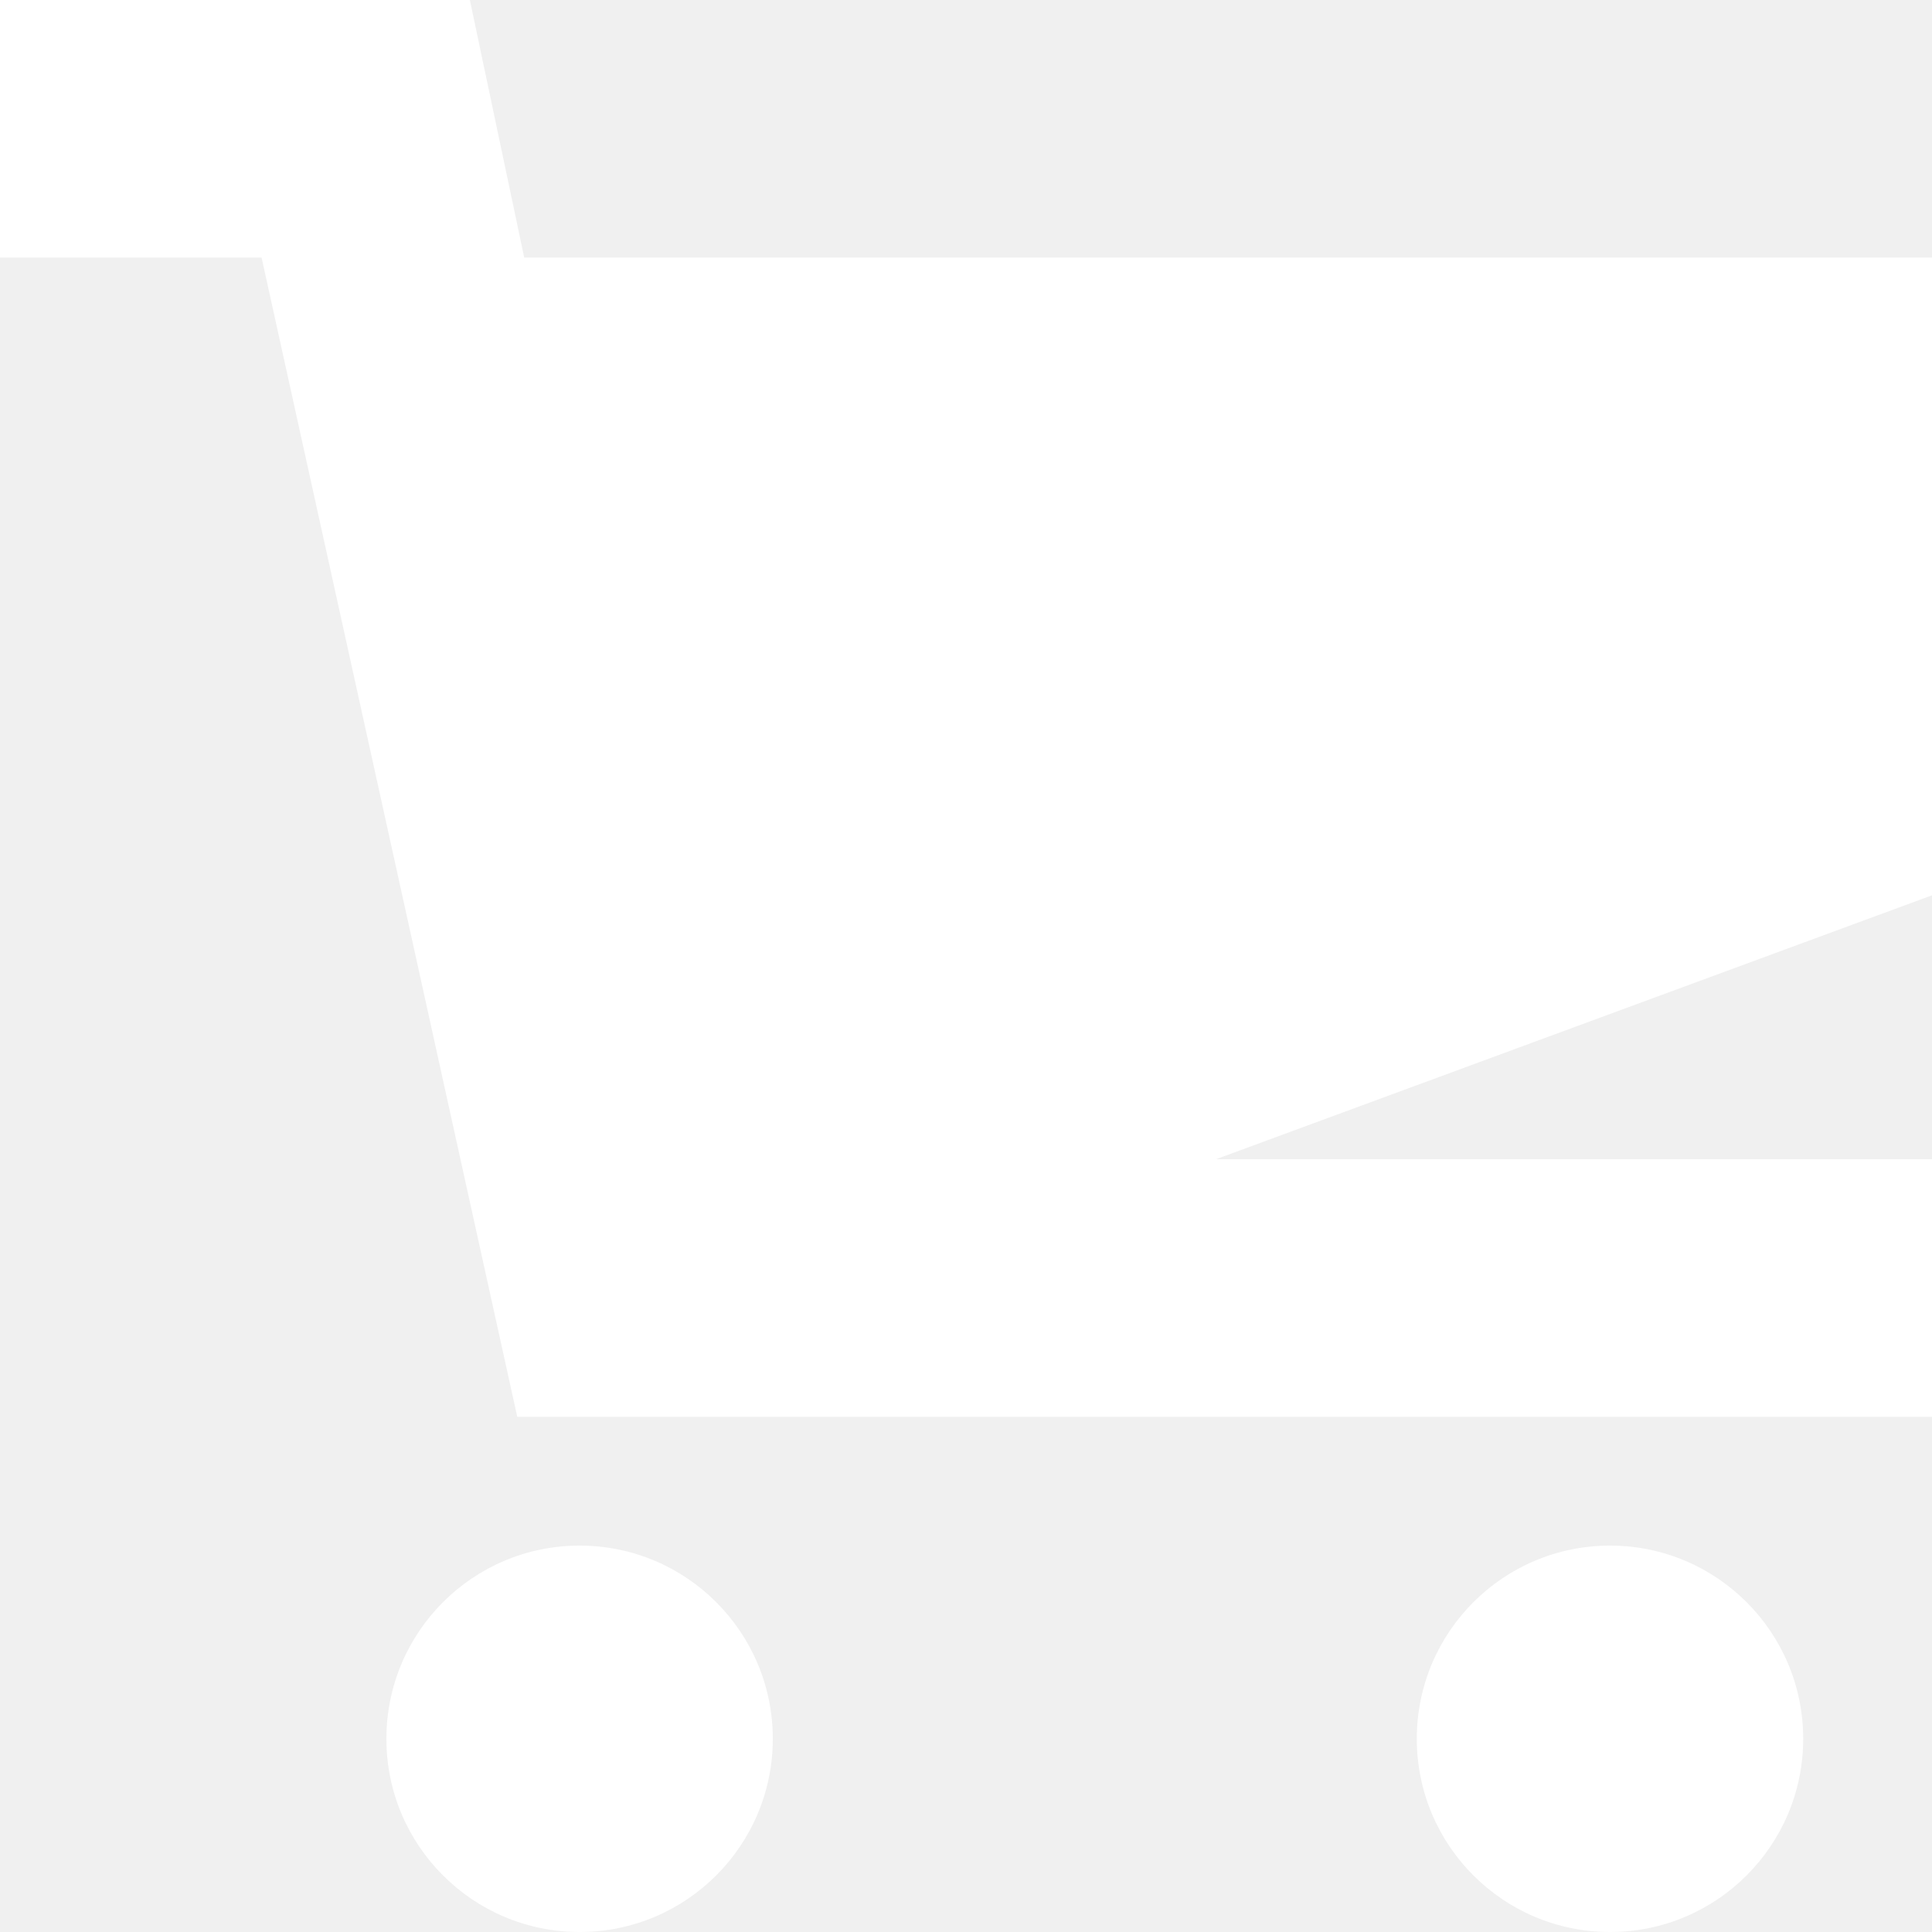
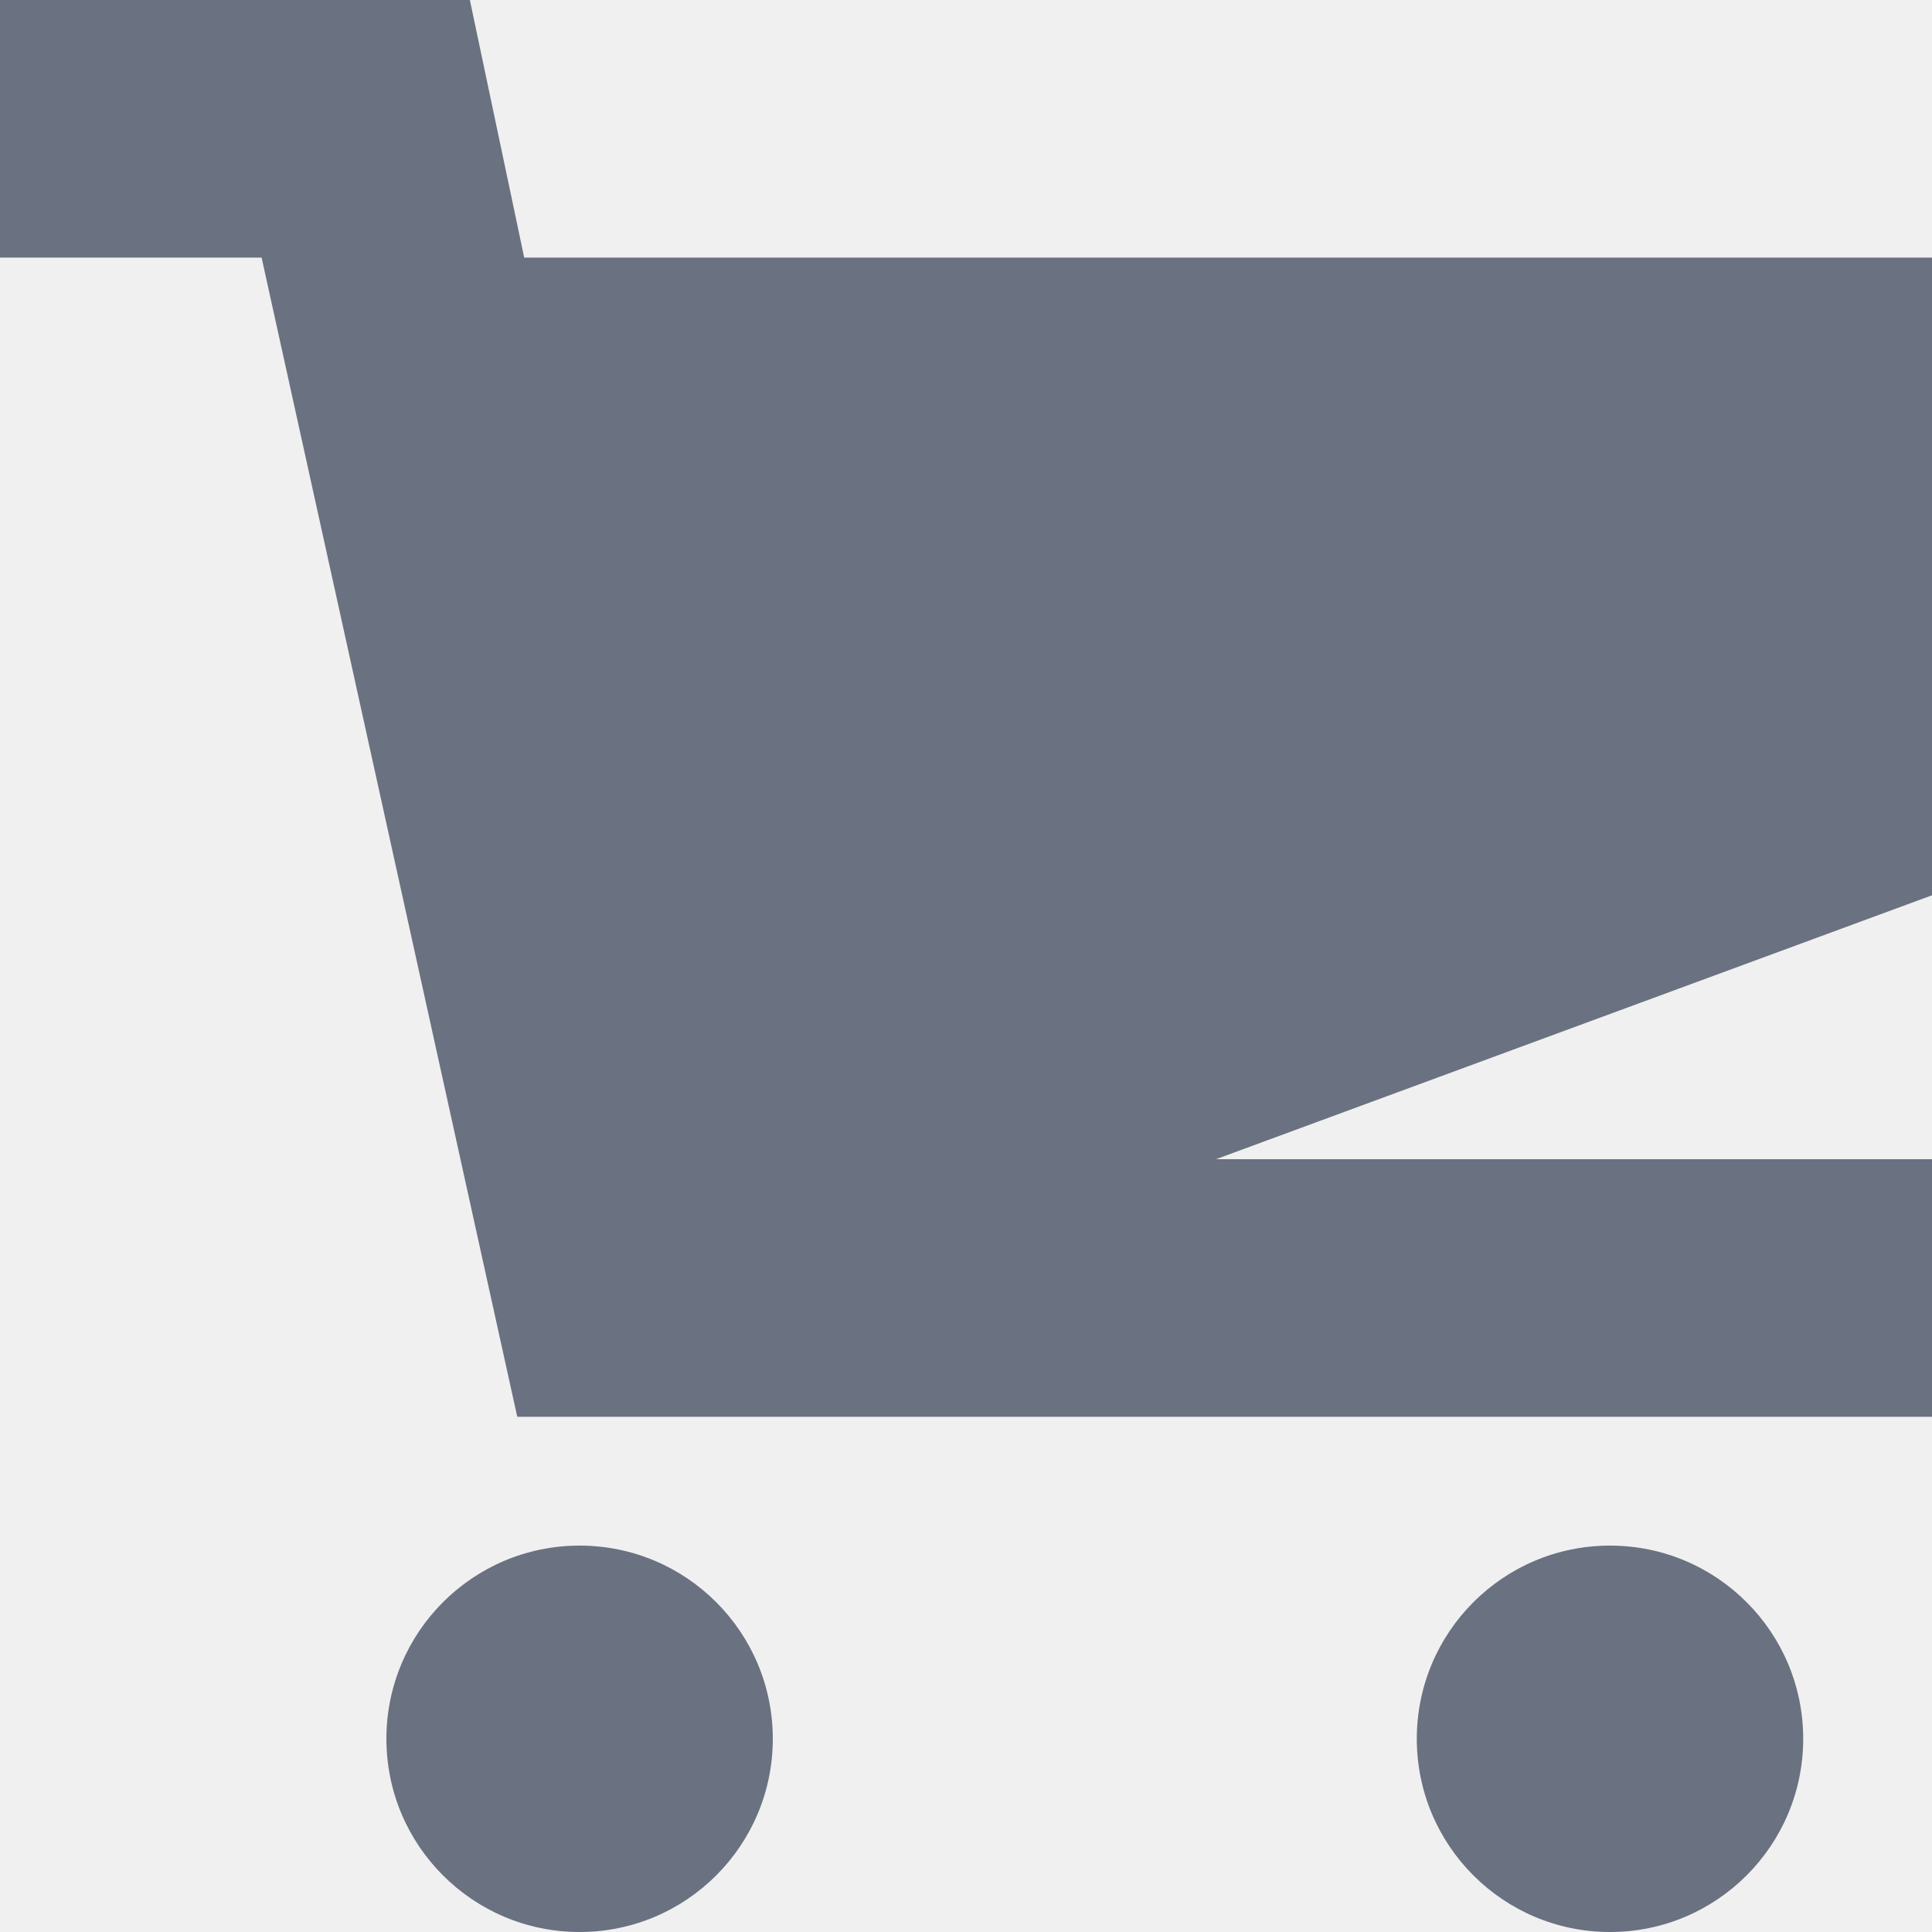
<svg xmlns="http://www.w3.org/2000/svg" width="15" height="15" viewBox="0 0 15 15">
-   <circle fill="#ffffff" cx="4.5" cy="13.5" r="1.5" />
-   <circle fill="#ffffff" cx="12.5" cy="13.5" r="1.5" />
-   <path fill="#ffffff" d="M15 2H4.07l-.422-2H0v2h2.031l1.985 9H15V9H9.441L15 6.951z" />
+   <circle fill="#6a7180" cx="4.5" cy="13.5" r="1.5" />
+   <circle fill="#6a7180" cx="12.5" cy="13.5" r="1.5" />
+   <path fill="#6a7180" d="M15 2H4.07l-.422-2H0v2h2.031l1.985 9H15V9H9.441L15 6.951z" />
</svg>
